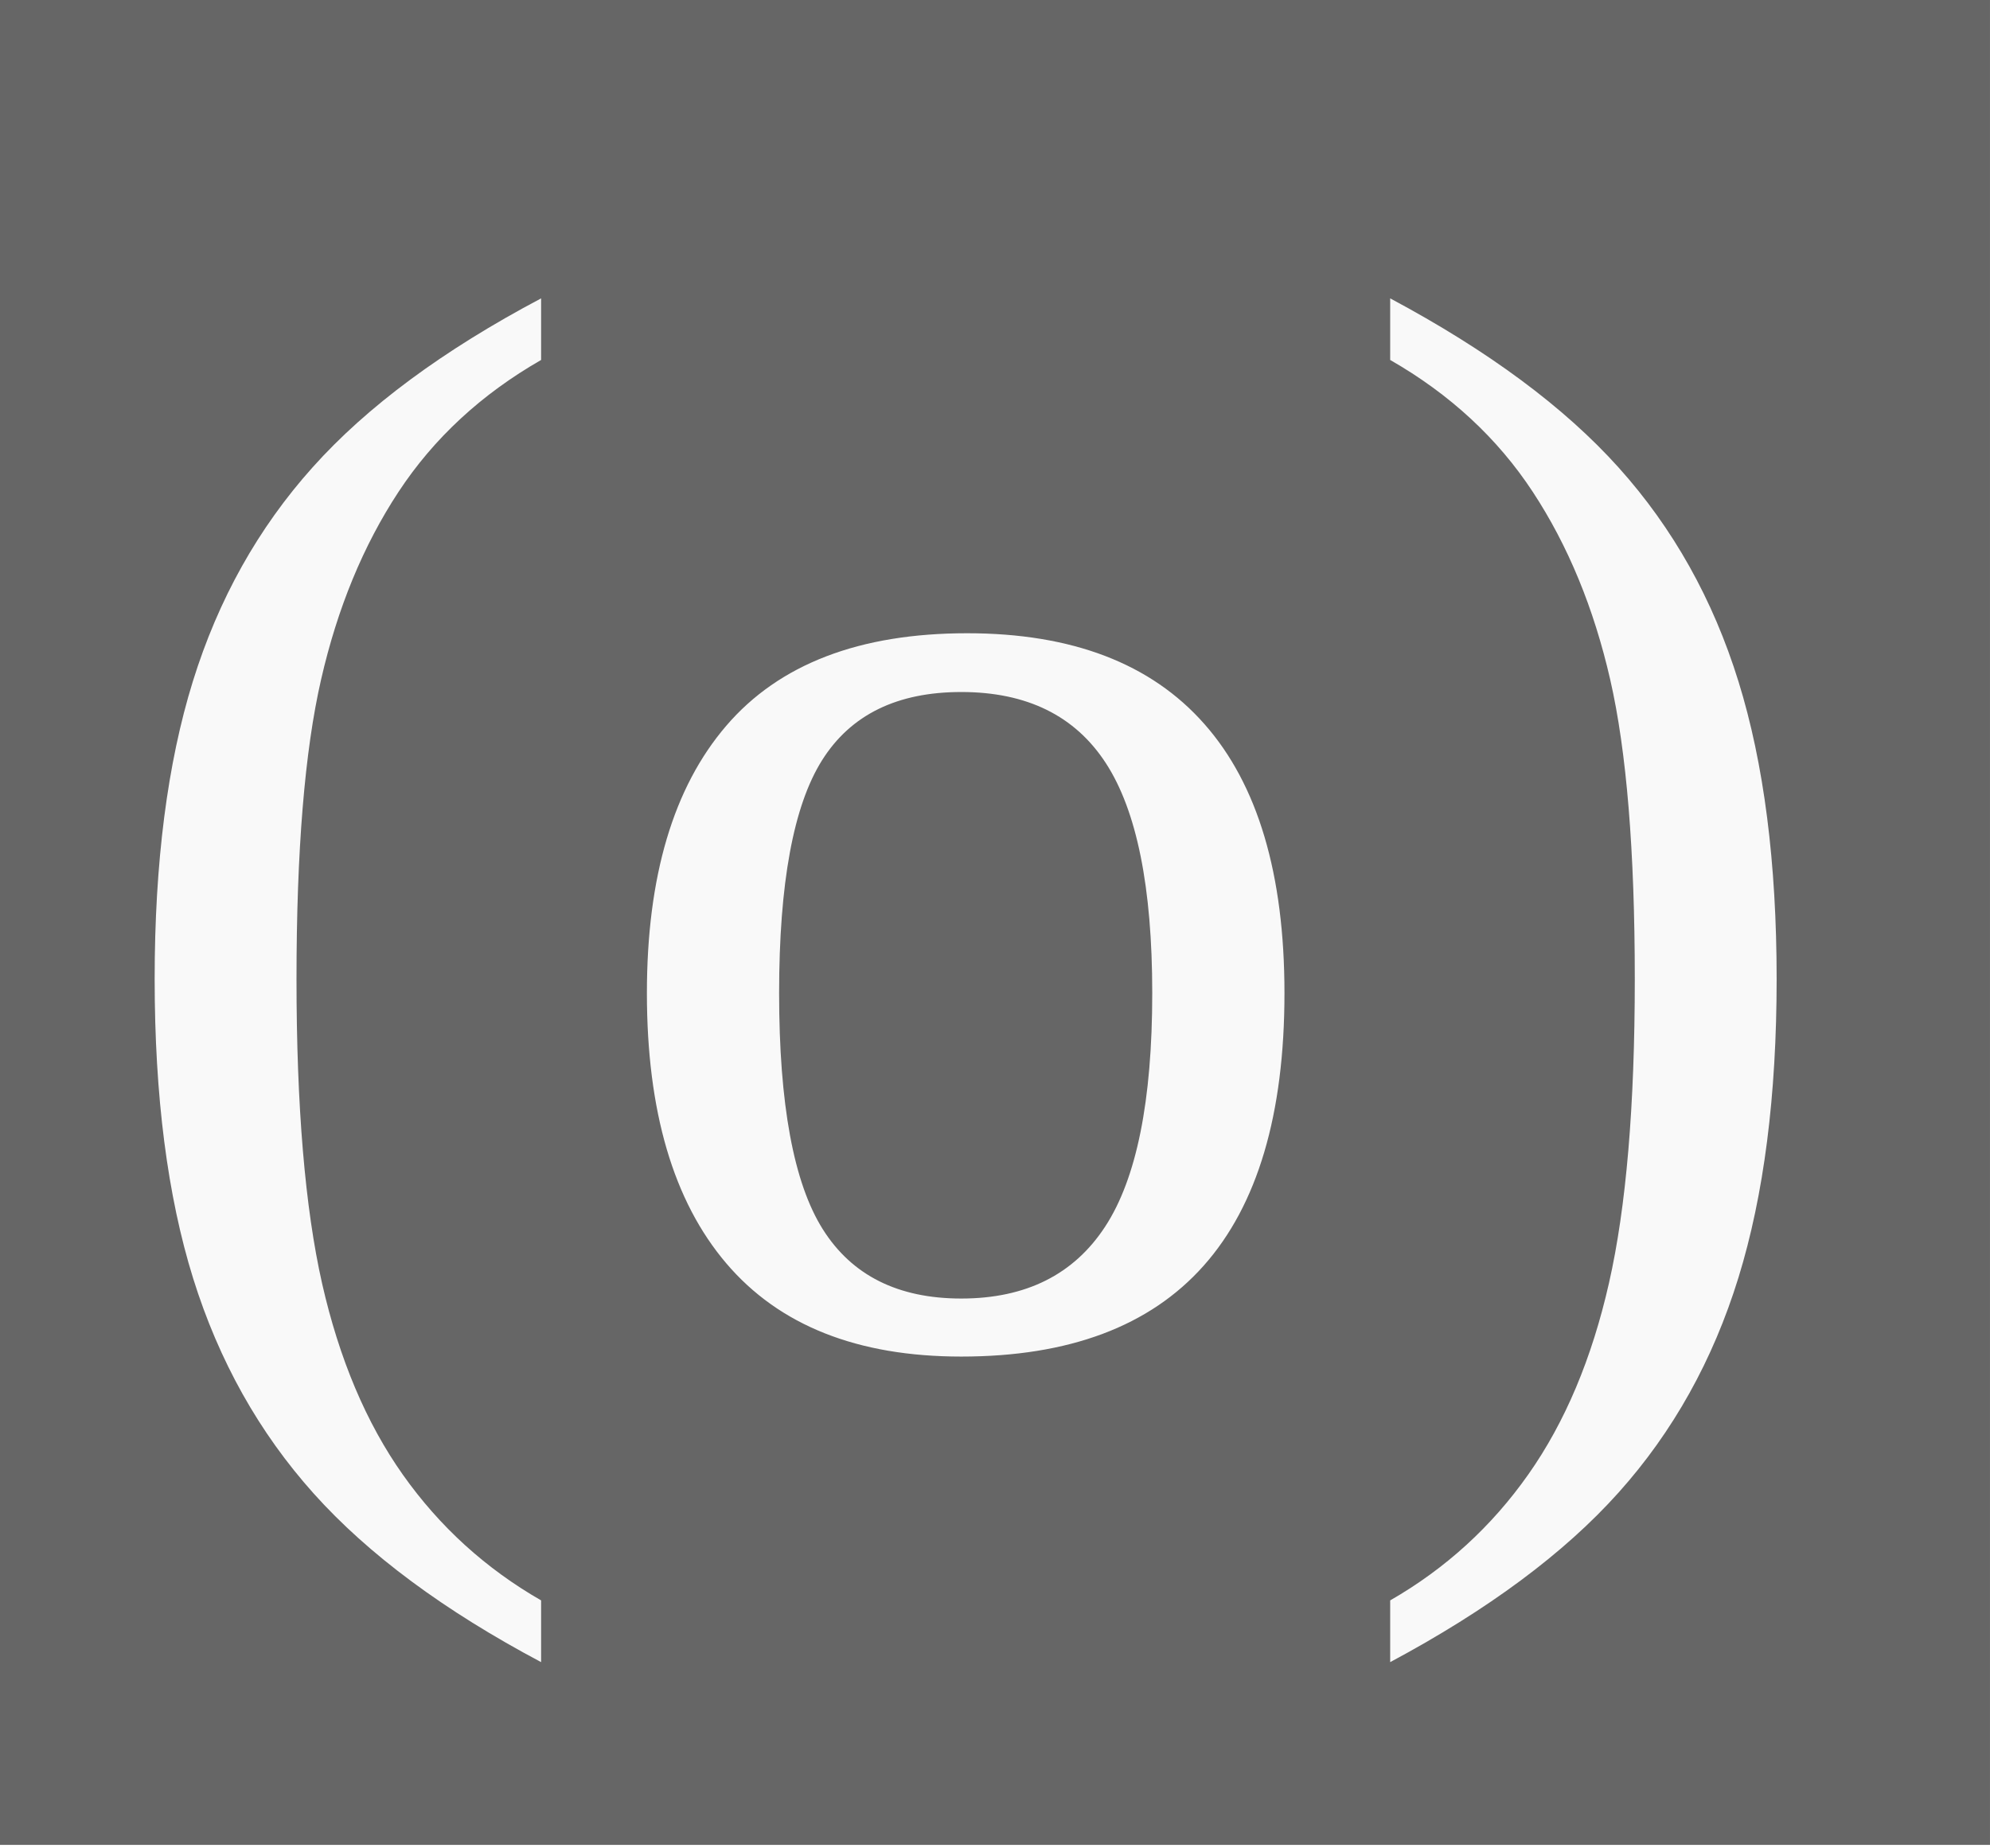
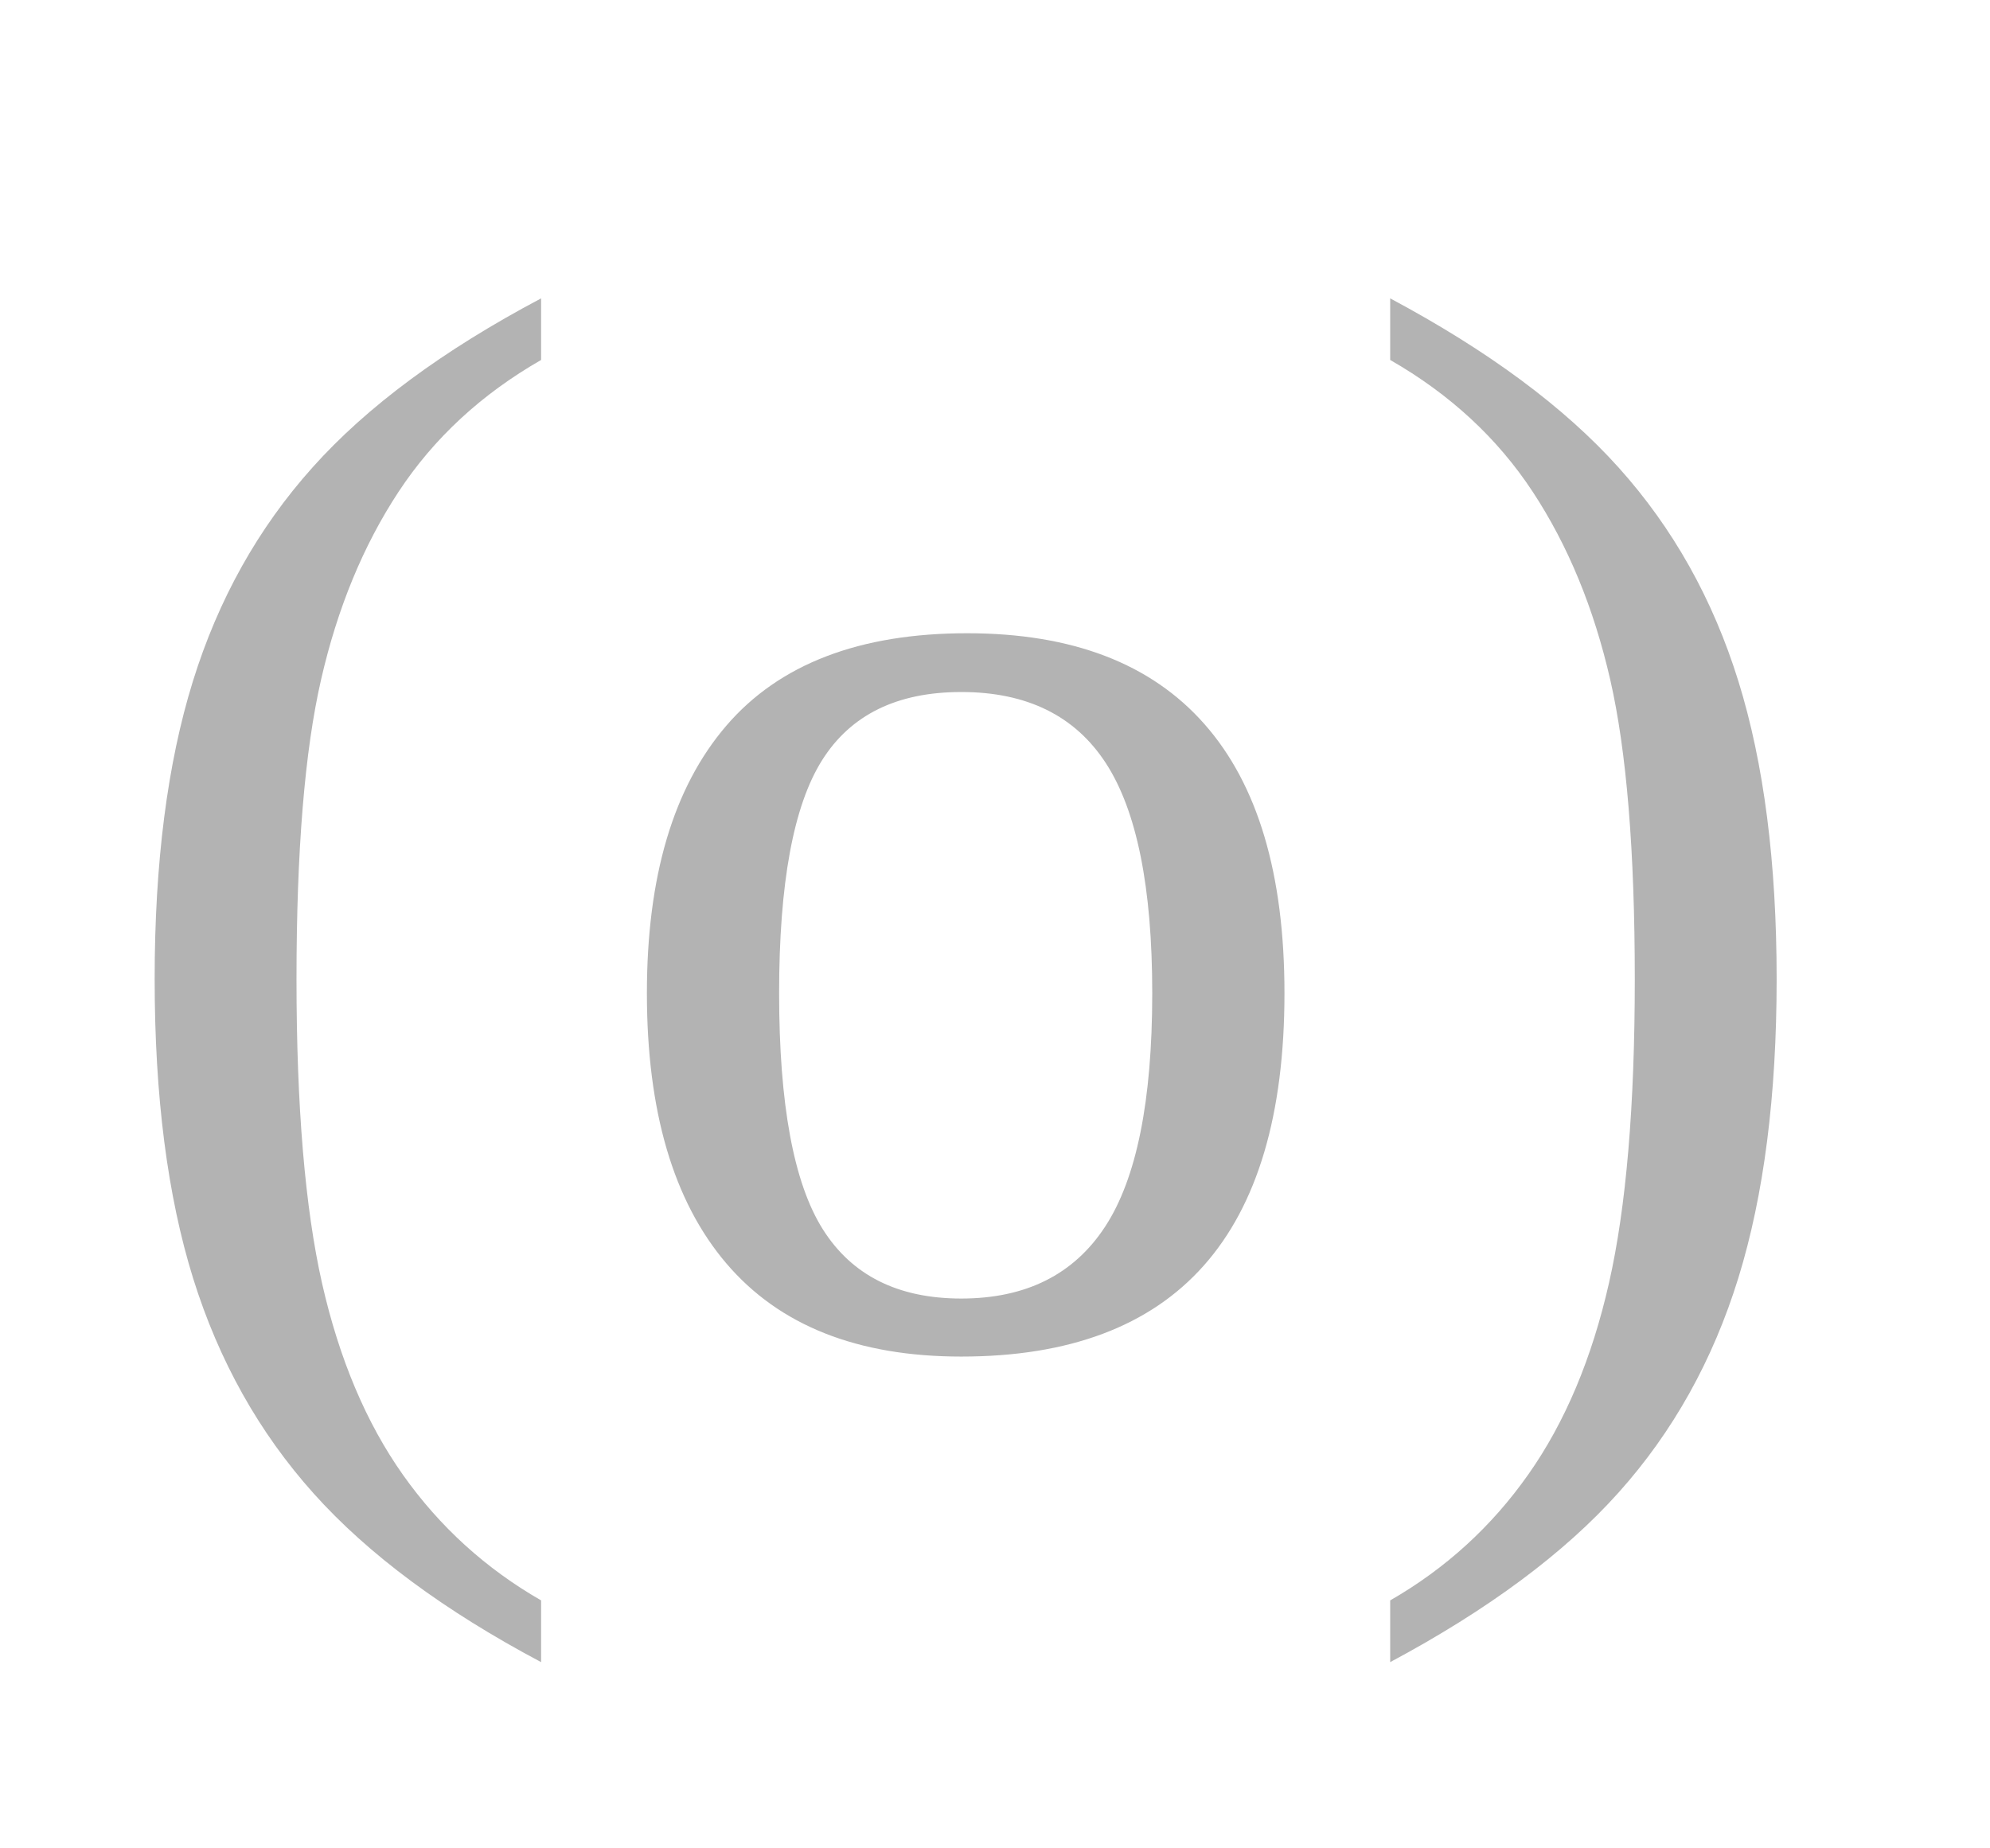
<svg xmlns="http://www.w3.org/2000/svg" width="210mm" height="195mm" viewBox="0 0 210 195" version="1.1" id="svg1">
  <defs id="defs1" />
  <g id="layer1">
-     <rect style="fill:#666666;stroke-width:0.265" id="rect3" width="209.998" height="194.719" x="0" y="0" />
-     <text xml:space="preserve" style="font-size:158.75px;line-height:0;text-align:start;writing-mode:lr-tb;direction:ltr;text-anchor:start;fill:#f9f9f9;stroke-width:0.265" x="9.353" y="141.632" id="text3">
-       <tspan id="tspan3" style="font-size:158.75px;line-height:0;fill:#f9f9f9;stroke-width:0.265" x="9.353" y="141.632">(o)</tspan>
+     <rect style="display:none;fill:#666666;stroke-width:0.265" id="rect3" width="209.998" height="194.719" x="0" y="0" />
+     <text xml:space="preserve" style="font-size:158.75px;line-height:0;text-align:start;writing-mode:lr-tb;direction:ltr;text-anchor:start;fill:#b3b3b3;stroke-width:0.265" x="9.353" y="141.632" id="text3">
+       <tspan id="tspan3" style="font-size:158.75px;line-height:0;fill:#b3b3b3;stroke-width:0.265" x="9.353" y="141.632">(o)</tspan>
    </text>
  </g>
</svg>
